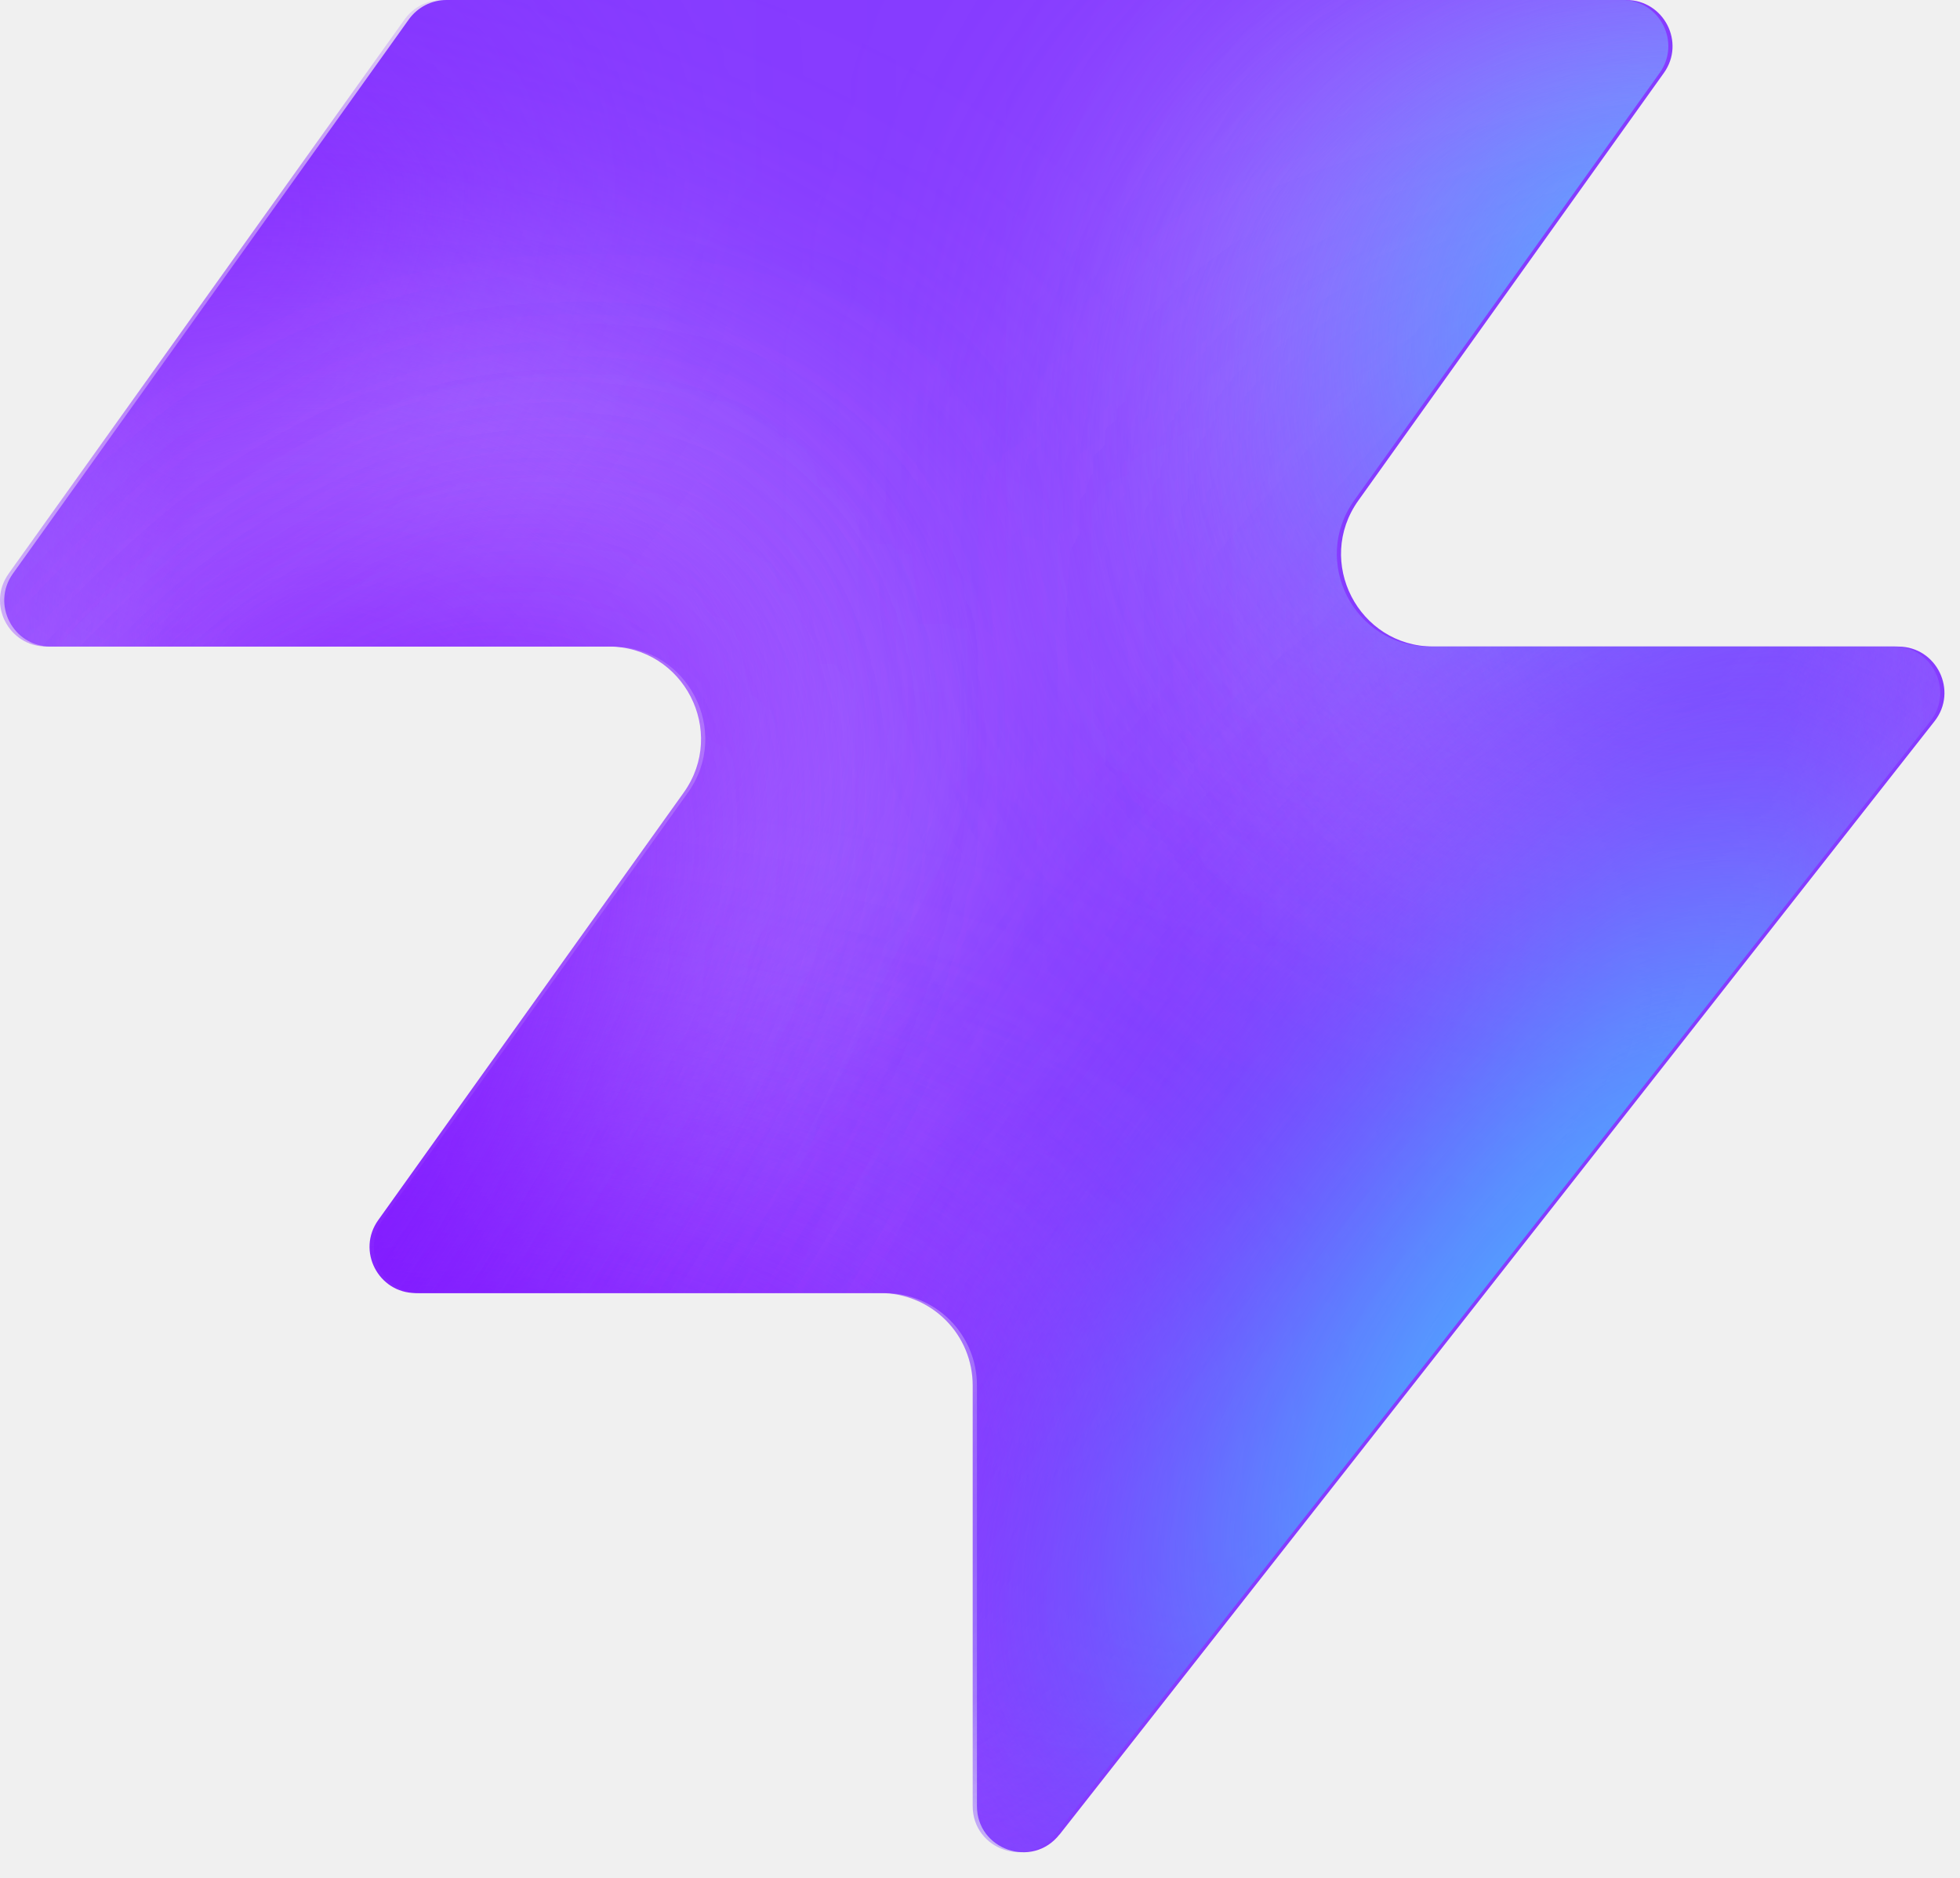
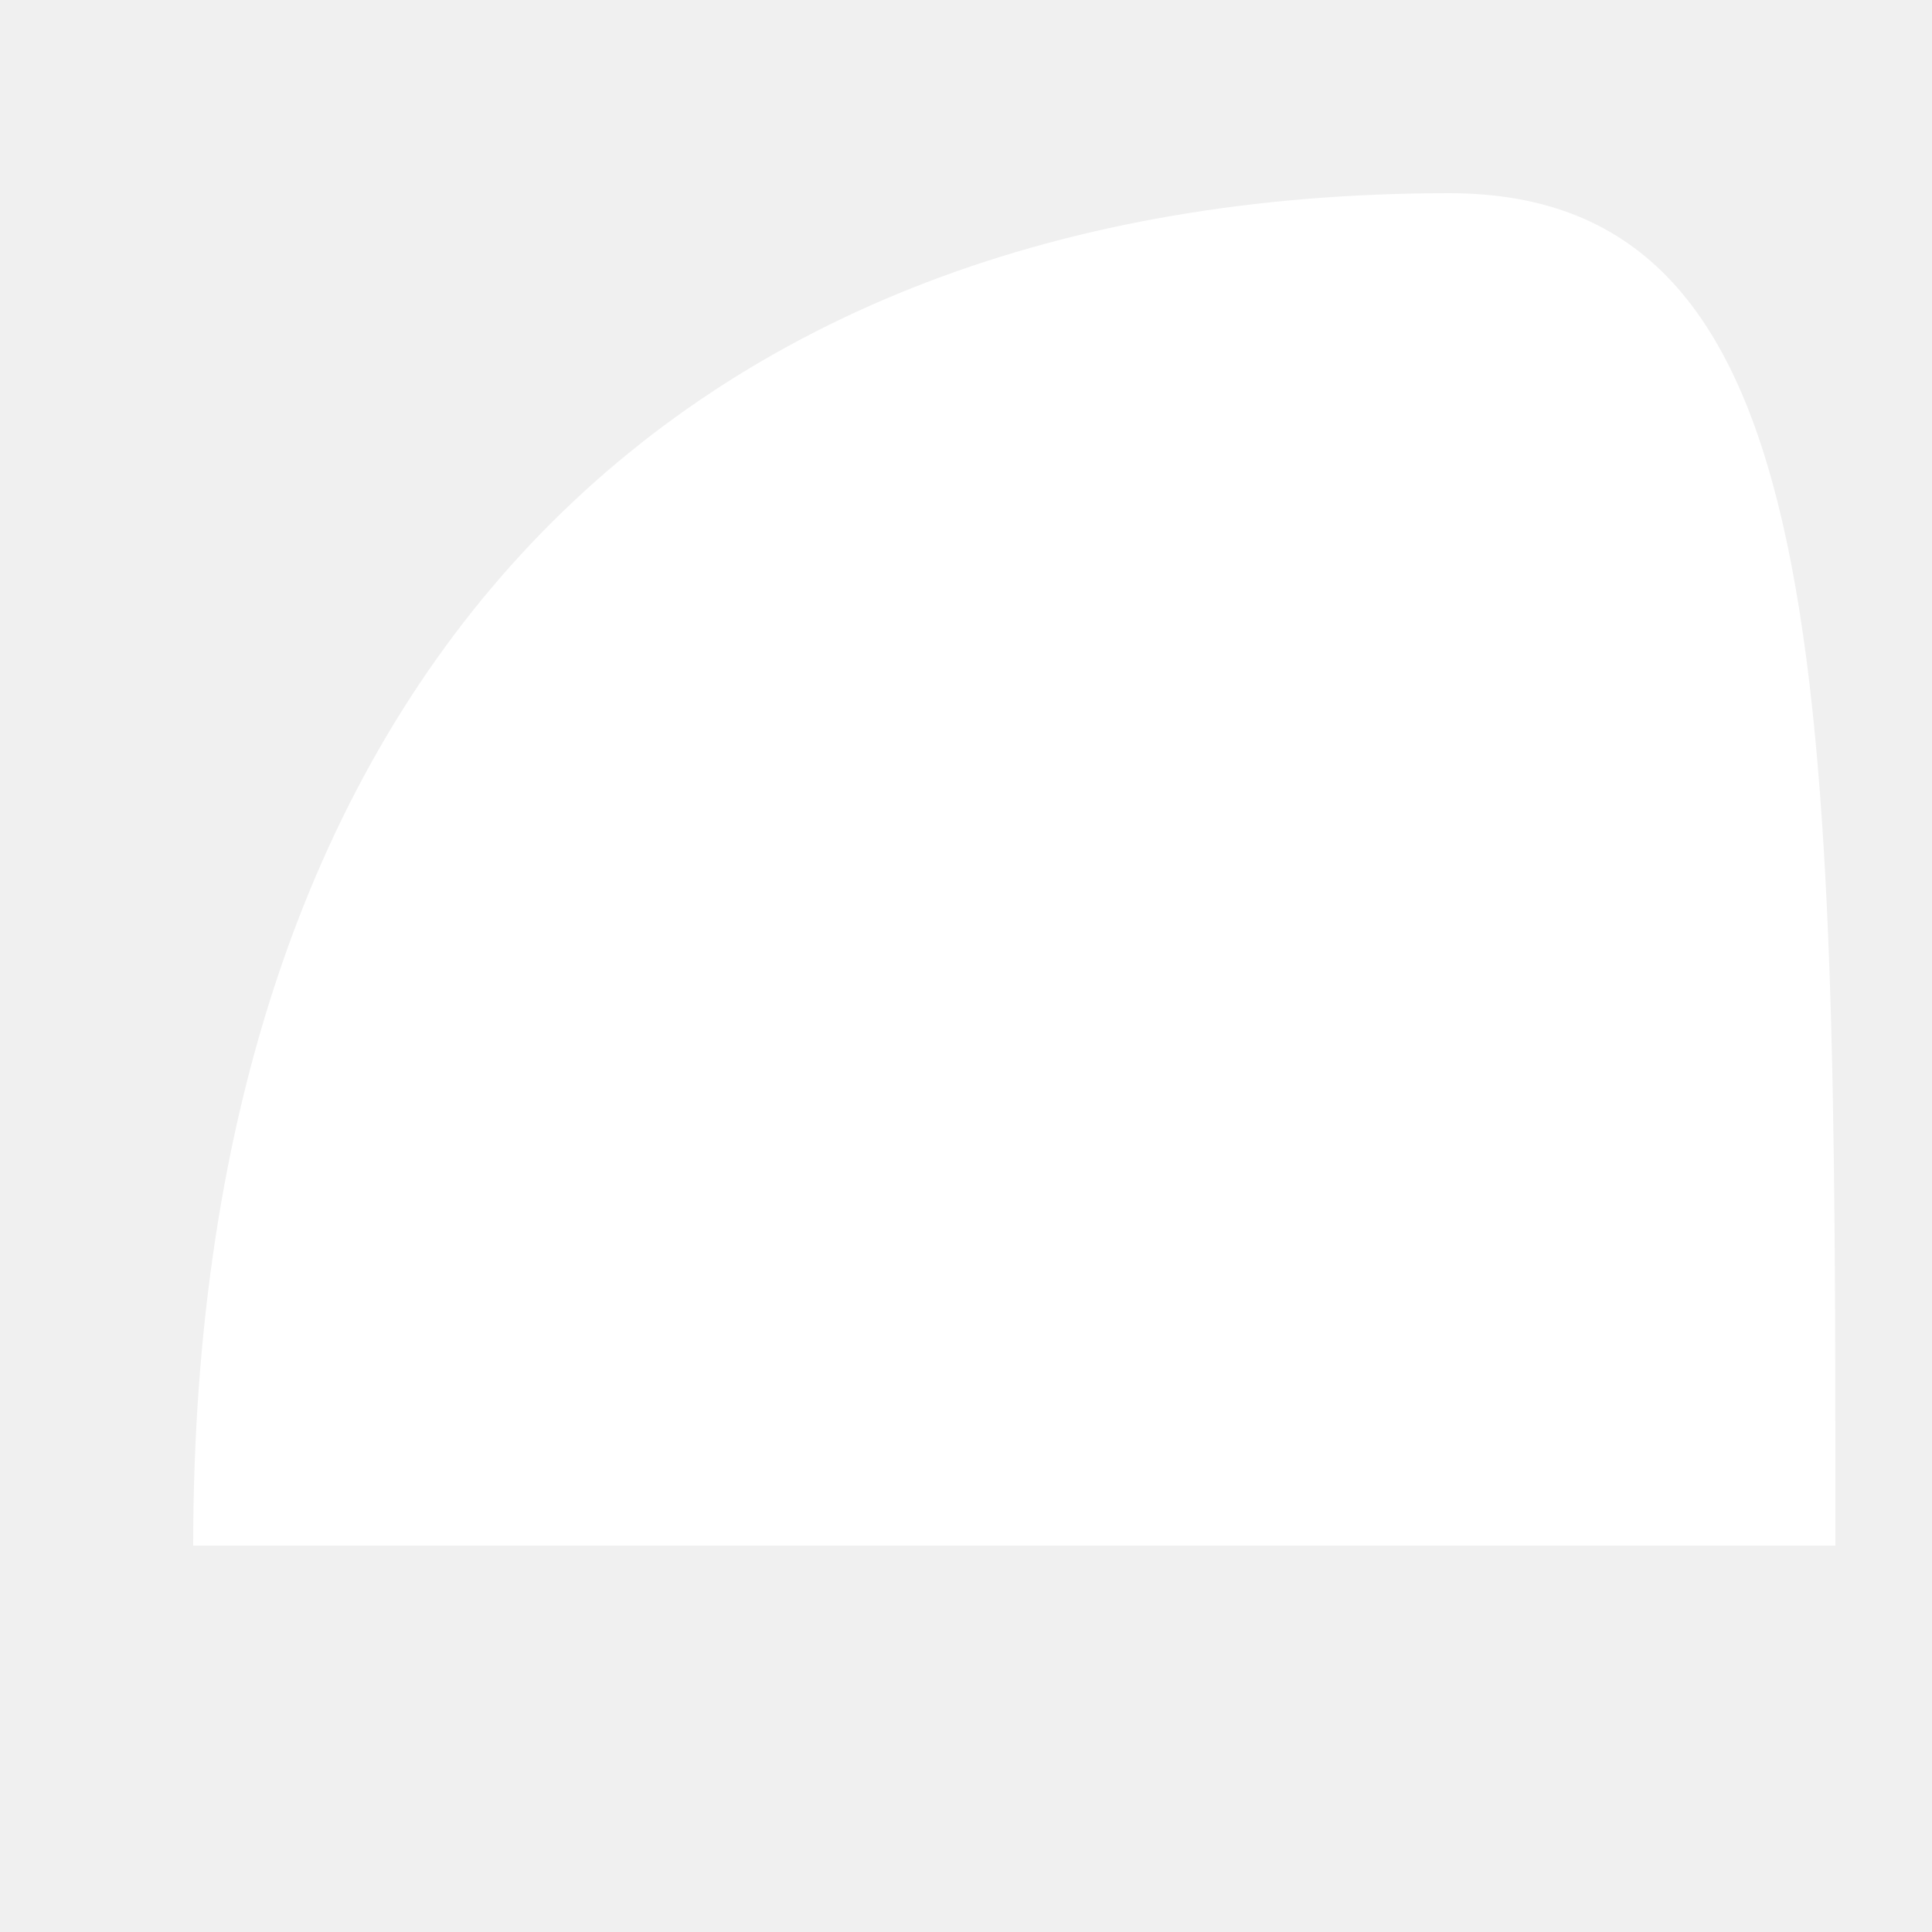
- <svg xmlns="http://www.w3.org/2000/svg" width="48" height="46" fill="none" viewBox="0 0 48 46">
-   <path fill="#863bff" d="M25.946 44.938c-.664.845-2.021.375-2.021-.698V33.937a2.26 2.26 0 0 0-2.262-2.262H10.287c-.92 0-1.456-1.04-.92-1.788l7.48-10.471c1.07-1.497 0-3.578-1.842-3.578H1.237c-.92 0-1.456-1.04-.92-1.788L10.013.474c.214-.297.556-.474.92-.474h28.894c.92 0 1.456 1.04.92 1.788l-7.48 10.471c-1.07 1.498 0 3.579 1.842 3.579h11.377c.943 0 1.473 1.088.89 1.83L25.947 44.94z" style="fill:#863bff;fill:color(display-p3 .525 .23 1);fill-opacity:1" />
-   <mask id="a" width="48" height="46" x="0" y="0" maskUnits="userSpaceOnUse" style="mask-type:alpha">
-     <path fill="#000" d="M25.842 44.938c-.664.844-2.021.375-2.021-.698V33.937a2.26 2.26 0 0 0-2.262-2.262H10.183c-.92 0-1.456-1.04-.92-1.788l7.48-10.471c1.07-1.498 0-3.579-1.842-3.579H1.133c-.92 0-1.456-1.04-.92-1.787L9.91.473c.214-.297.556-.474.92-.474h28.894c.92 0 1.456 1.04.92 1.788l-7.48 10.471c-1.07 1.498 0 3.578 1.842 3.578h11.377c.943 0 1.473 1.088.89 1.832L25.843 44.94z" style="fill:#000;fill-opacity:1" />
-   </mask>
-   <g mask="url(#a)">
-     <g filter="url(#b)">
-       <ellipse cx="5.508" cy="14.704" fill="#ede6ff" rx="5.508" ry="14.704" style="fill:#ede6ff;fill:color(display-p3 .927 .903 1);fill-opacity:1" transform="matrix(.00324 1 1 -.00324 -4.47 31.516)" />
-     </g>
-     <g filter="url(#c)">
-       <ellipse cx="10.399" cy="29.851" fill="#ede6ff" rx="10.399" ry="29.851" style="fill:#ede6ff;fill:color(display-p3 .927 .903 1);fill-opacity:1" transform="matrix(.00324 1 1 -.00324 -39.328 7.883)" />
-     </g>
-     <g filter="url(#d)">
-       <ellipse cx="5.508" cy="30.487" fill="#7e14ff" rx="5.508" ry="30.487" style="fill:#7e14ff;fill:color(display-p3 .492 .077 1);fill-opacity:1" transform="rotate(89.814 -25.913 -14.639)scale(1 -1)" />
-     </g>
-     <g filter="url(#e)">
-       <ellipse cx="5.508" cy="30.599" fill="#7e14ff" rx="5.508" ry="30.599" style="fill:#7e14ff;fill:color(display-p3 .492 .077 1);fill-opacity:1" transform="rotate(89.814 -32.644 -3.334)scale(1 -1)" />
-     </g>
-     <g filter="url(#f)">
-       <ellipse cx="5.508" cy="30.599" fill="#7e14ff" rx="5.508" ry="30.599" style="fill:#7e14ff;fill:color(display-p3 .492 .077 1);fill-opacity:1" transform="matrix(.00324 1 1 -.00324 -34.34 30.47)" />
-     </g>
-     <g filter="url(#g)">
-       <ellipse cx="14.072" cy="22.078" fill="#ede6ff" rx="14.072" ry="22.078" style="fill:#ede6ff;fill:color(display-p3 .927 .903 1);fill-opacity:1" transform="rotate(93.35 24.506 48.493)scale(-1 1)" />
-     </g>
-     <g filter="url(#h)">
-       <ellipse cx="3.47" cy="21.501" fill="#7e14ff" rx="3.47" ry="21.501" style="fill:#7e14ff;fill:color(display-p3 .492 .077 1);fill-opacity:1" transform="rotate(89.009 28.708 47.59)scale(-1 1)" />
-     </g>
-     <g filter="url(#i)">
-       <ellipse cx="3.47" cy="21.501" fill="#7e14ff" rx="3.47" ry="21.501" style="fill:#7e14ff;fill:color(display-p3 .492 .077 1);fill-opacity:1" transform="rotate(89.009 28.708 47.59)scale(-1 1)" />
-     </g>
-     <g filter="url(#j)">
-       <ellipse cx=".387" cy="8.972" fill="#7e14ff" rx="4.407" ry="29.108" style="fill:#7e14ff;fill:color(display-p3 .492 .077 1);fill-opacity:1" transform="rotate(39.51 .387 8.972)" />
-     </g>
-     <g filter="url(#k)">
-       <ellipse cx="47.523" cy="-6.092" fill="#7e14ff" rx="4.407" ry="29.108" style="fill:#7e14ff;fill:color(display-p3 .492 .077 1);fill-opacity:1" transform="rotate(37.892 47.523 -6.092)" />
-     </g>
-     <g filter="url(#l)">
-       <ellipse cx="41.412" cy="6.333" fill="#47bfff" rx="5.971" ry="9.665" style="fill:#47bfff;fill:color(display-p3 .28 .748 1);fill-opacity:1" transform="rotate(37.892 41.412 6.333)" />
-     </g>
-     <g filter="url(#m)">
-       <ellipse cx="-1.879" cy="38.332" fill="#7e14ff" rx="4.407" ry="29.108" style="fill:#7e14ff;fill:color(display-p3 .492 .077 1);fill-opacity:1" transform="rotate(37.892 -1.88 38.332)" />
-     </g>
-     <g filter="url(#n)">
-       <ellipse cx="-1.879" cy="38.332" fill="#7e14ff" rx="4.407" ry="29.108" style="fill:#7e14ff;fill:color(display-p3 .492 .077 1);fill-opacity:1" transform="rotate(37.892 -1.88 38.332)" />
-     </g>
-     <g filter="url(#o)">
-       <ellipse cx="35.651" cy="29.907" fill="#7e14ff" rx="4.407" ry="29.108" style="fill:#7e14ff;fill:color(display-p3 .492 .077 1);fill-opacity:1" transform="rotate(37.892 35.651 29.907)" />
-     </g>
-     <g filter="url(#p)">
-       <ellipse cx="38.418" cy="32.4" fill="#47bfff" rx="5.971" ry="15.297" style="fill:#47bfff;fill:color(display-p3 .28 .748 1);fill-opacity:1" transform="rotate(37.892 38.418 32.4)" />
-     </g>
-   </g>
-   <defs>
-     <filter id="b" width="60.045" height="41.654" x="-19.77" y="16.149" color-interpolation-filters="sRGB" filterUnits="userSpaceOnUse">
-       <feFlood flood-opacity="0" result="BackgroundImageFix" />
-       <feBlend in="SourceGraphic" in2="BackgroundImageFix" result="shape" />
-       <feGaussianBlur result="effect1_foregroundBlur_2002_17158" stdDeviation="7.659" />
-     </filter>
-     <filter id="c" width="90.34" height="51.437" x="-54.613" y="-7.533" color-interpolation-filters="sRGB" filterUnits="userSpaceOnUse">
-       <feFlood flood-opacity="0" result="BackgroundImageFix" />
-       <feBlend in="SourceGraphic" in2="BackgroundImageFix" result="shape" />
-       <feGaussianBlur result="effect1_foregroundBlur_2002_17158" stdDeviation="7.659" />
-     </filter>
-     <filter id="d" width="79.355" height="29.4" x="-49.64" y="2.03" color-interpolation-filters="sRGB" filterUnits="userSpaceOnUse">
-       <feFlood flood-opacity="0" result="BackgroundImageFix" />
-       <feBlend in="SourceGraphic" in2="BackgroundImageFix" result="shape" />
-       <feGaussianBlur result="effect1_foregroundBlur_2002_17158" stdDeviation="4.596" />
-     </filter>
-     <filter id="e" width="79.579" height="29.4" x="-45.045" y="20.029" color-interpolation-filters="sRGB" filterUnits="userSpaceOnUse">
-       <feFlood flood-opacity="0" result="BackgroundImageFix" />
-       <feBlend in="SourceGraphic" in2="BackgroundImageFix" result="shape" />
-       <feGaussianBlur result="effect1_foregroundBlur_2002_17158" stdDeviation="4.596" />
-     </filter>
-     <filter id="f" width="79.579" height="29.4" x="-43.513" y="21.178" color-interpolation-filters="sRGB" filterUnits="userSpaceOnUse">
-       <feFlood flood-opacity="0" result="BackgroundImageFix" />
-       <feBlend in="SourceGraphic" in2="BackgroundImageFix" result="shape" />
-       <feGaussianBlur result="effect1_foregroundBlur_2002_17158" stdDeviation="4.596" />
-     </filter>
-     <filter id="g" width="74.749" height="58.852" x="15.756" y="-17.901" color-interpolation-filters="sRGB" filterUnits="userSpaceOnUse">
-       <feFlood flood-opacity="0" result="BackgroundImageFix" />
-       <feBlend in="SourceGraphic" in2="BackgroundImageFix" result="shape" />
-       <feGaussianBlur result="effect1_foregroundBlur_2002_17158" stdDeviation="7.659" />
-     </filter>
-     <filter id="h" width="61.377" height="25.362" x="23.548" y="2.284" color-interpolation-filters="sRGB" filterUnits="userSpaceOnUse">
-       <feFlood flood-opacity="0" result="BackgroundImageFix" />
-       <feBlend in="SourceGraphic" in2="BackgroundImageFix" result="shape" />
-       <feGaussianBlur result="effect1_foregroundBlur_2002_17158" stdDeviation="4.596" />
-     </filter>
-     <filter id="i" width="61.377" height="25.362" x="23.548" y="2.284" color-interpolation-filters="sRGB" filterUnits="userSpaceOnUse">
-       <feFlood flood-opacity="0" result="BackgroundImageFix" />
-       <feBlend in="SourceGraphic" in2="BackgroundImageFix" result="shape" />
-       <feGaussianBlur result="effect1_foregroundBlur_2002_17158" stdDeviation="4.596" />
-     </filter>
-     <filter id="j" width="56.045" height="63.649" x="-27.636" y="-22.853" color-interpolation-filters="sRGB" filterUnits="userSpaceOnUse">
-       <feFlood flood-opacity="0" result="BackgroundImageFix" />
-       <feBlend in="SourceGraphic" in2="BackgroundImageFix" result="shape" />
-       <feGaussianBlur result="effect1_foregroundBlur_2002_17158" stdDeviation="4.596" />
-     </filter>
-     <filter id="k" width="54.814" height="64.646" x="20.116" y="-38.415" color-interpolation-filters="sRGB" filterUnits="userSpaceOnUse">
-       <feFlood flood-opacity="0" result="BackgroundImageFix" />
-       <feBlend in="SourceGraphic" in2="BackgroundImageFix" result="shape" />
-       <feGaussianBlur result="effect1_foregroundBlur_2002_17158" stdDeviation="4.596" />
-     </filter>
-     <filter id="l" width="33.541" height="35.313" x="24.641" y="-11.323" color-interpolation-filters="sRGB" filterUnits="userSpaceOnUse">
-       <feFlood flood-opacity="0" result="BackgroundImageFix" />
-       <feBlend in="SourceGraphic" in2="BackgroundImageFix" result="shape" />
-       <feGaussianBlur result="effect1_foregroundBlur_2002_17158" stdDeviation="4.596" />
-     </filter>
-     <filter id="m" width="54.814" height="64.646" x="-29.286" y="6.009" color-interpolation-filters="sRGB" filterUnits="userSpaceOnUse">
-       <feFlood flood-opacity="0" result="BackgroundImageFix" />
-       <feBlend in="SourceGraphic" in2="BackgroundImageFix" result="shape" />
-       <feGaussianBlur result="effect1_foregroundBlur_2002_17158" stdDeviation="4.596" />
-     </filter>
-     <filter id="n" width="54.814" height="64.646" x="-29.286" y="6.009" color-interpolation-filters="sRGB" filterUnits="userSpaceOnUse">
-       <feFlood flood-opacity="0" result="BackgroundImageFix" />
-       <feBlend in="SourceGraphic" in2="BackgroundImageFix" result="shape" />
-       <feGaussianBlur result="effect1_foregroundBlur_2002_17158" stdDeviation="4.596" />
-     </filter>
-     <filter id="o" width="54.814" height="64.646" x="8.244" y="-2.416" color-interpolation-filters="sRGB" filterUnits="userSpaceOnUse">
-       <feFlood flood-opacity="0" result="BackgroundImageFix" />
-       <feBlend in="SourceGraphic" in2="BackgroundImageFix" result="shape" />
-       <feGaussianBlur result="effect1_foregroundBlur_2002_17158" stdDeviation="4.596" />
-     </filter>
-     <filter id="p" width="39.409" height="43.623" x="18.713" y="10.588" color-interpolation-filters="sRGB" filterUnits="userSpaceOnUse">
-       <feFlood flood-opacity="0" result="BackgroundImageFix" />
-       <feBlend in="SourceGraphic" in2="BackgroundImageFix" result="shape" />
-       <feGaussianBlur result="effect1_foregroundBlur_2002_17158" stdDeviation="4.596" />
-     </filter>
-   </defs>
+ <svg xmlns="http://www.w3.org/2000/svg" viewBox="0 0 100 100" fill="none">
+   <path fillRule="evenodd" clipRule="evenodd" d="M10 80C10 35 35 10 75 10C95 10 95 35 95 80H10ZM25 70C25 50 40 35 60 35C75 35 80 50 80 70H25Z" fill="white" />
</svg>
